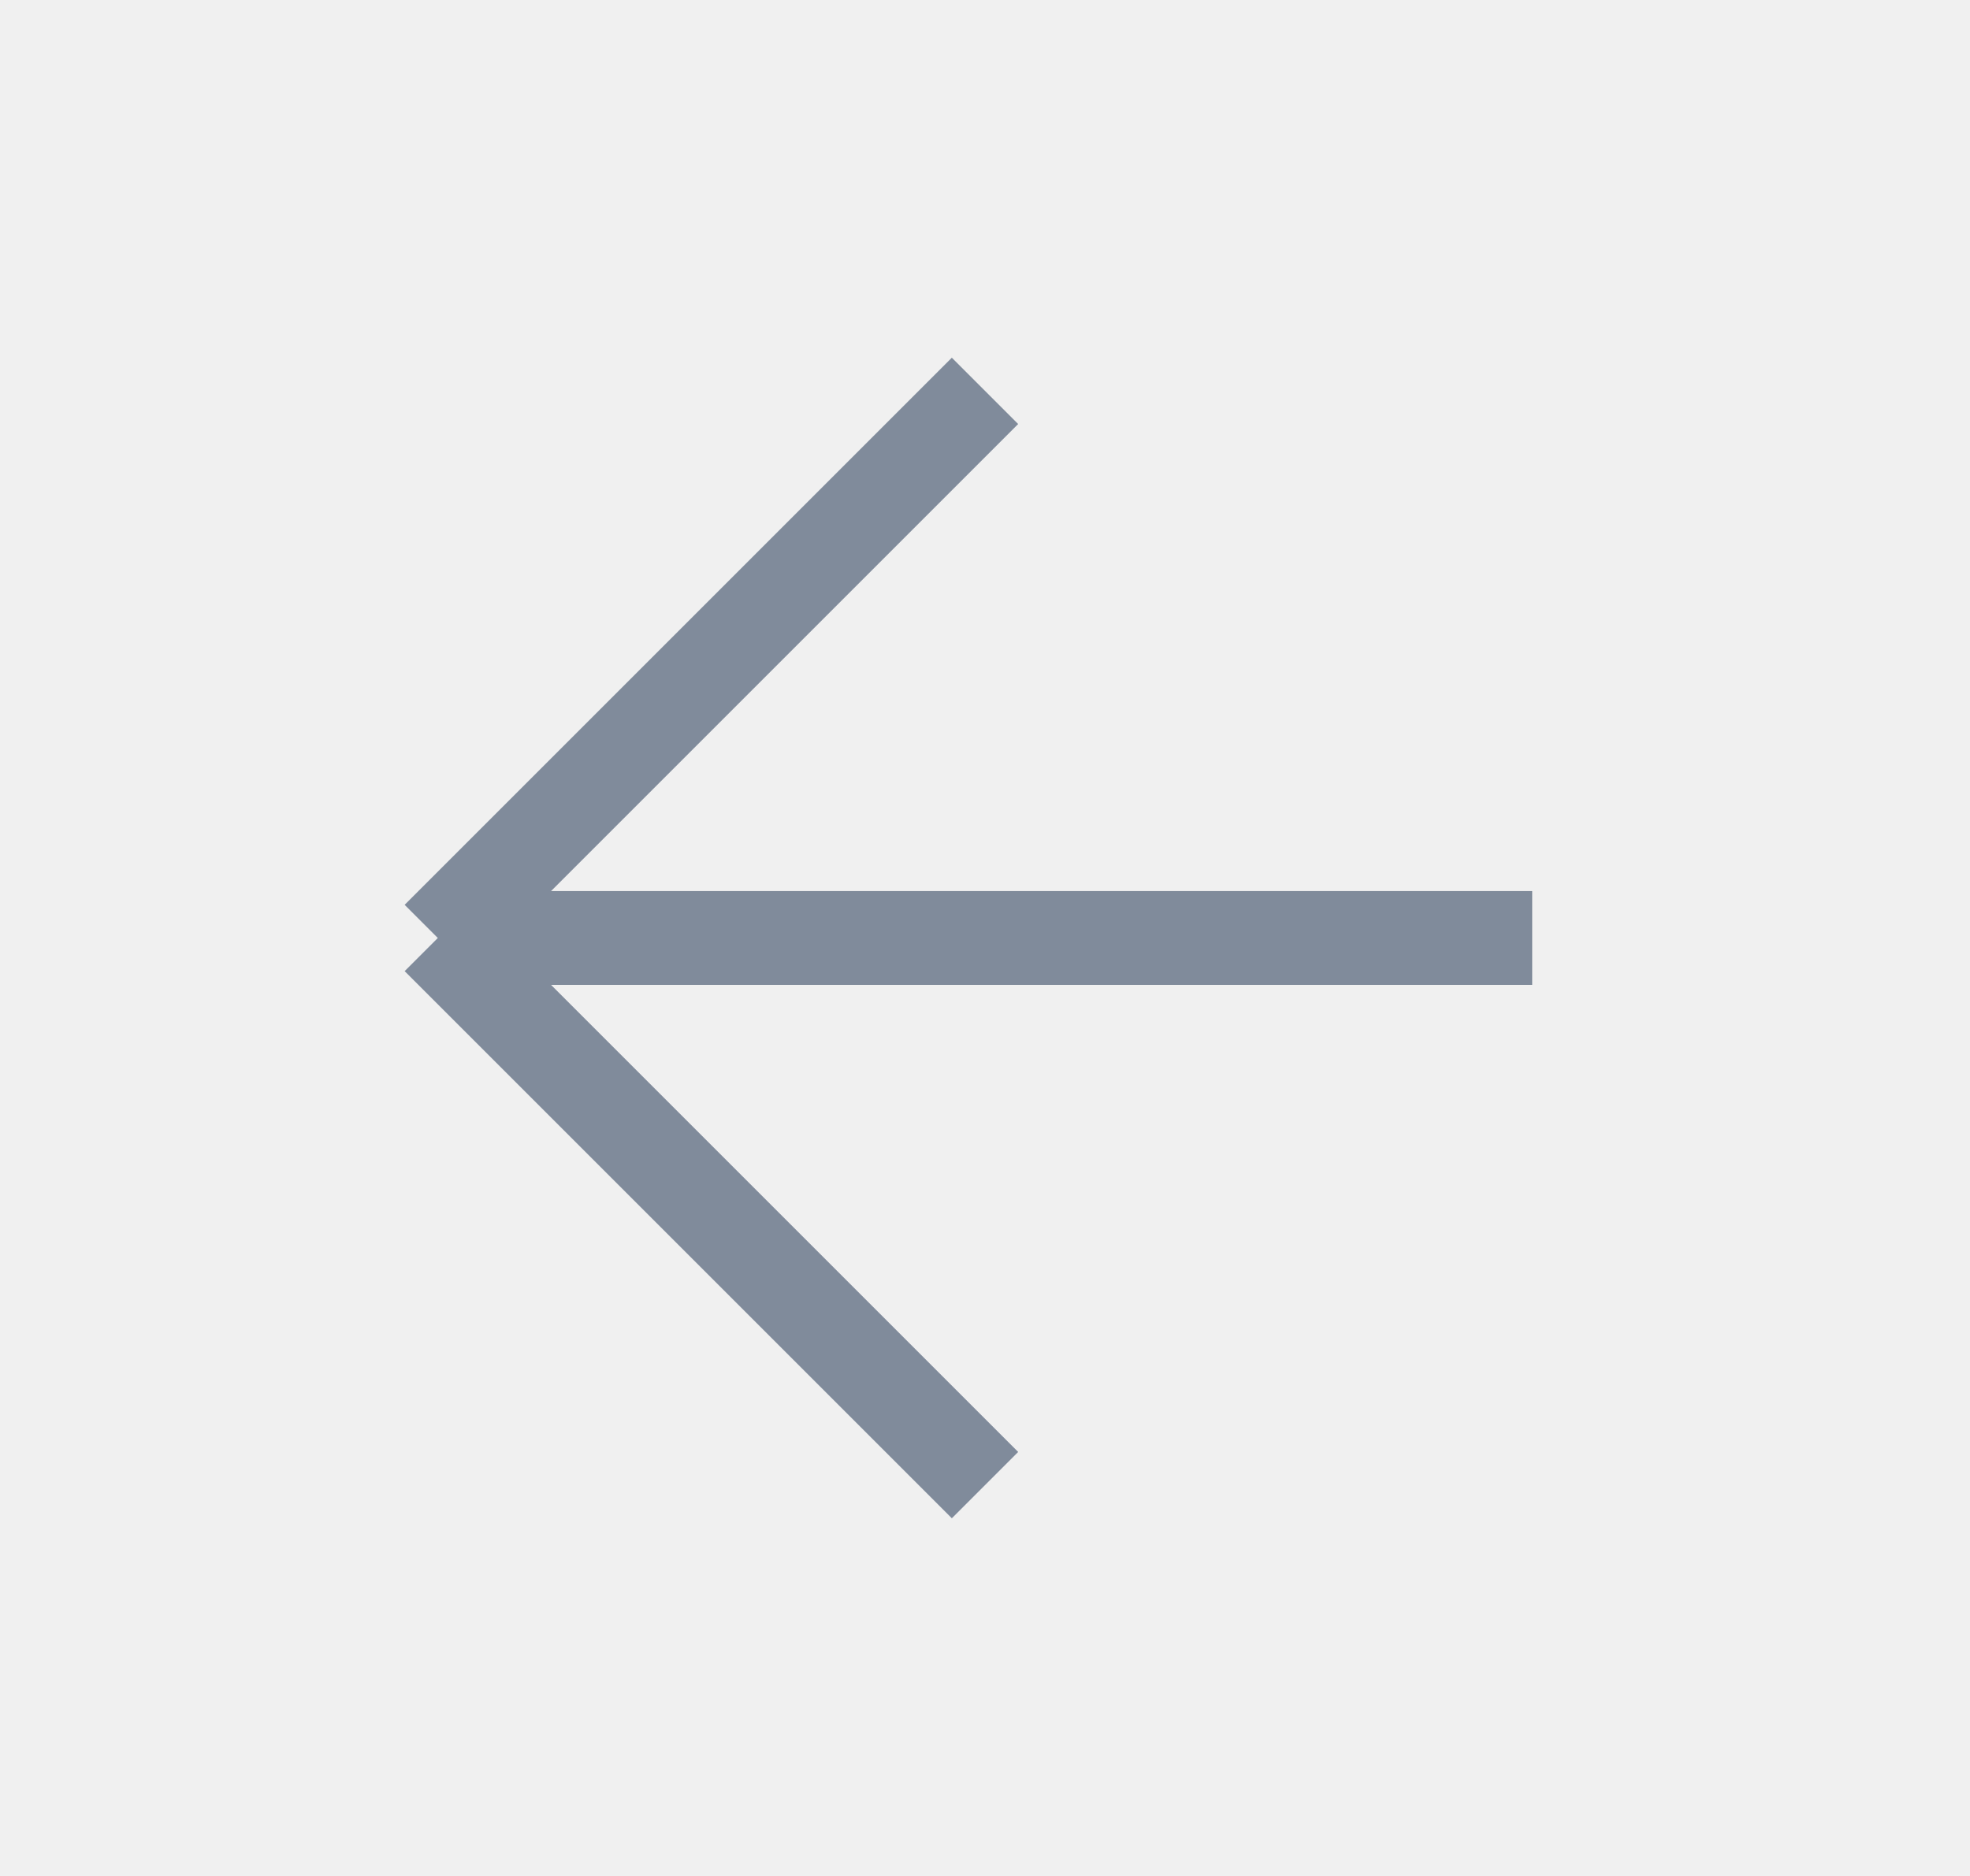
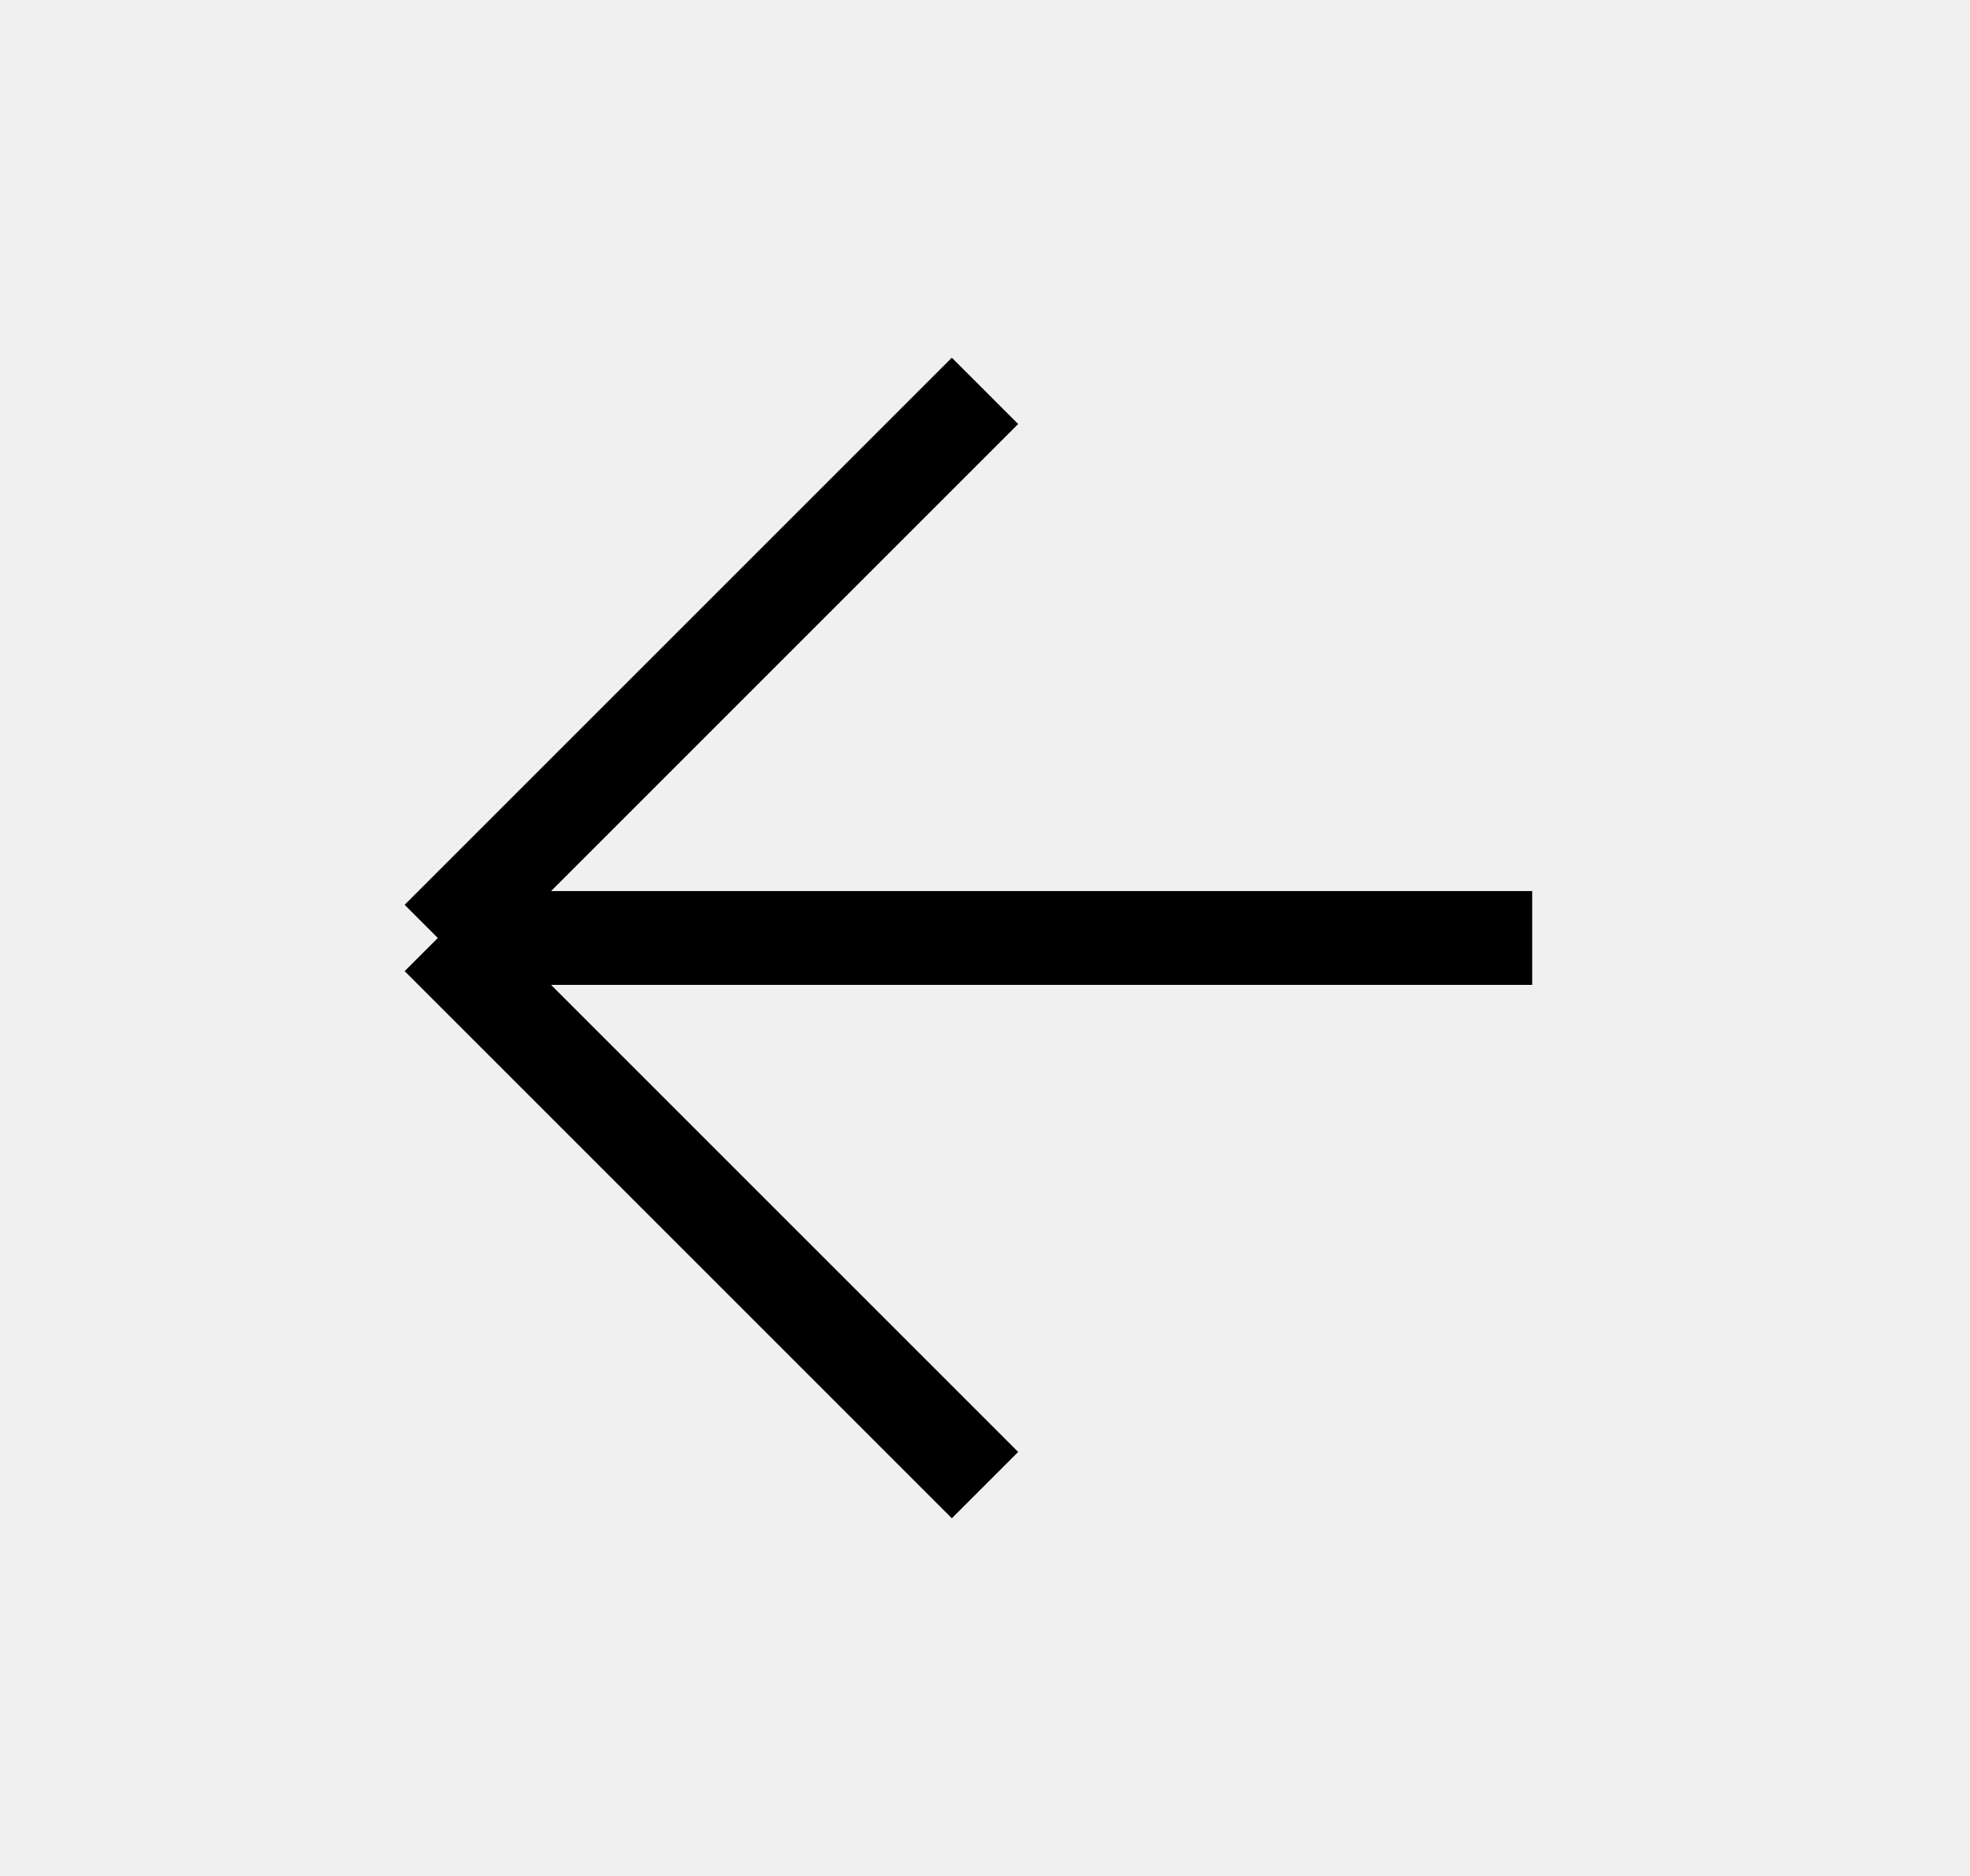
<svg xmlns="http://www.w3.org/2000/svg" width="21" height="20" viewBox="0 0 21 20" fill="none">
  <g clipPath="url(#clip0_332_2828)">
-     <path d="M16.333 10H4.667M4.667 10L10.5 15.833M4.667 10L10.5 4.167" stroke="#808B9B" strokeWidth="1.667" strokeLinecap="round" strokeLinejoin="round" />
+     <path d="M16.333 10H4.667M4.667 10L10.5 15.833M4.667 10L10.5 4.167" stroke="currentColor" strokeWidth="1.667" strokeLinecap="round" strokeLinejoin="round" />
  </g>
  <defs>
    <clipPath id="clip0_332_2828">
      <rect width="20" height="20" fill="white" transform="translate(0.5)" />
    </clipPath>
  </defs>
</svg>
